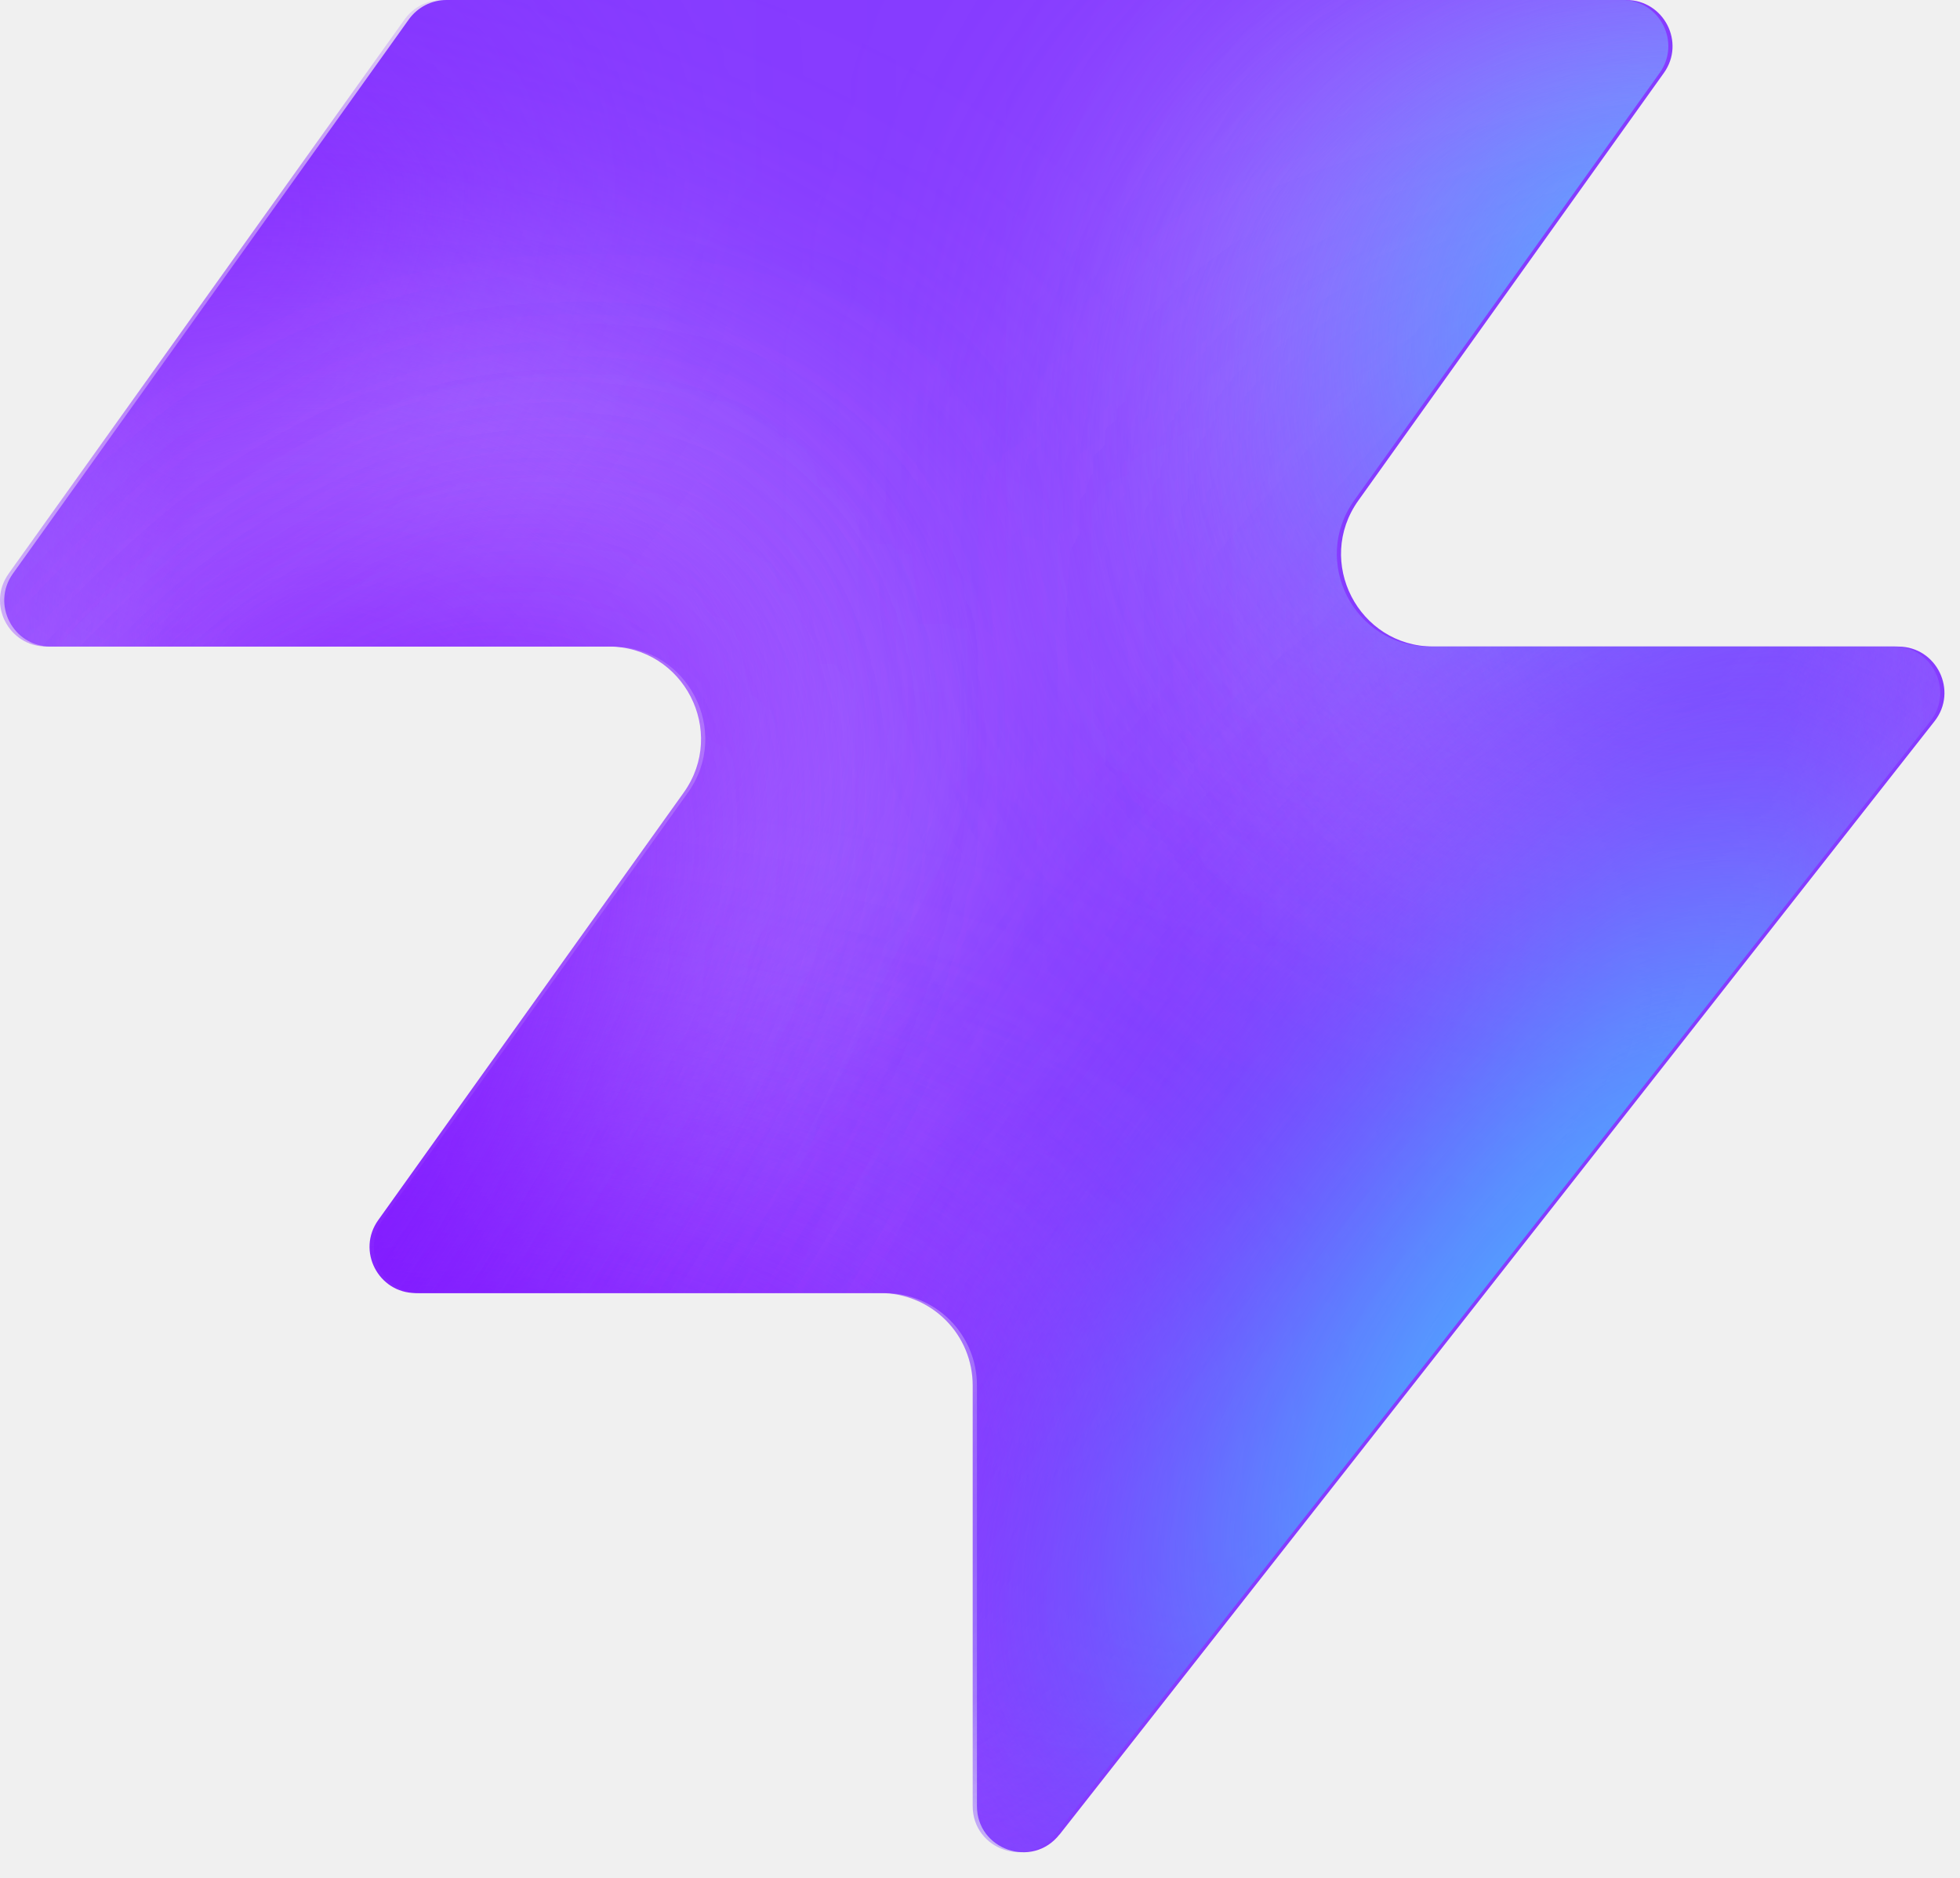
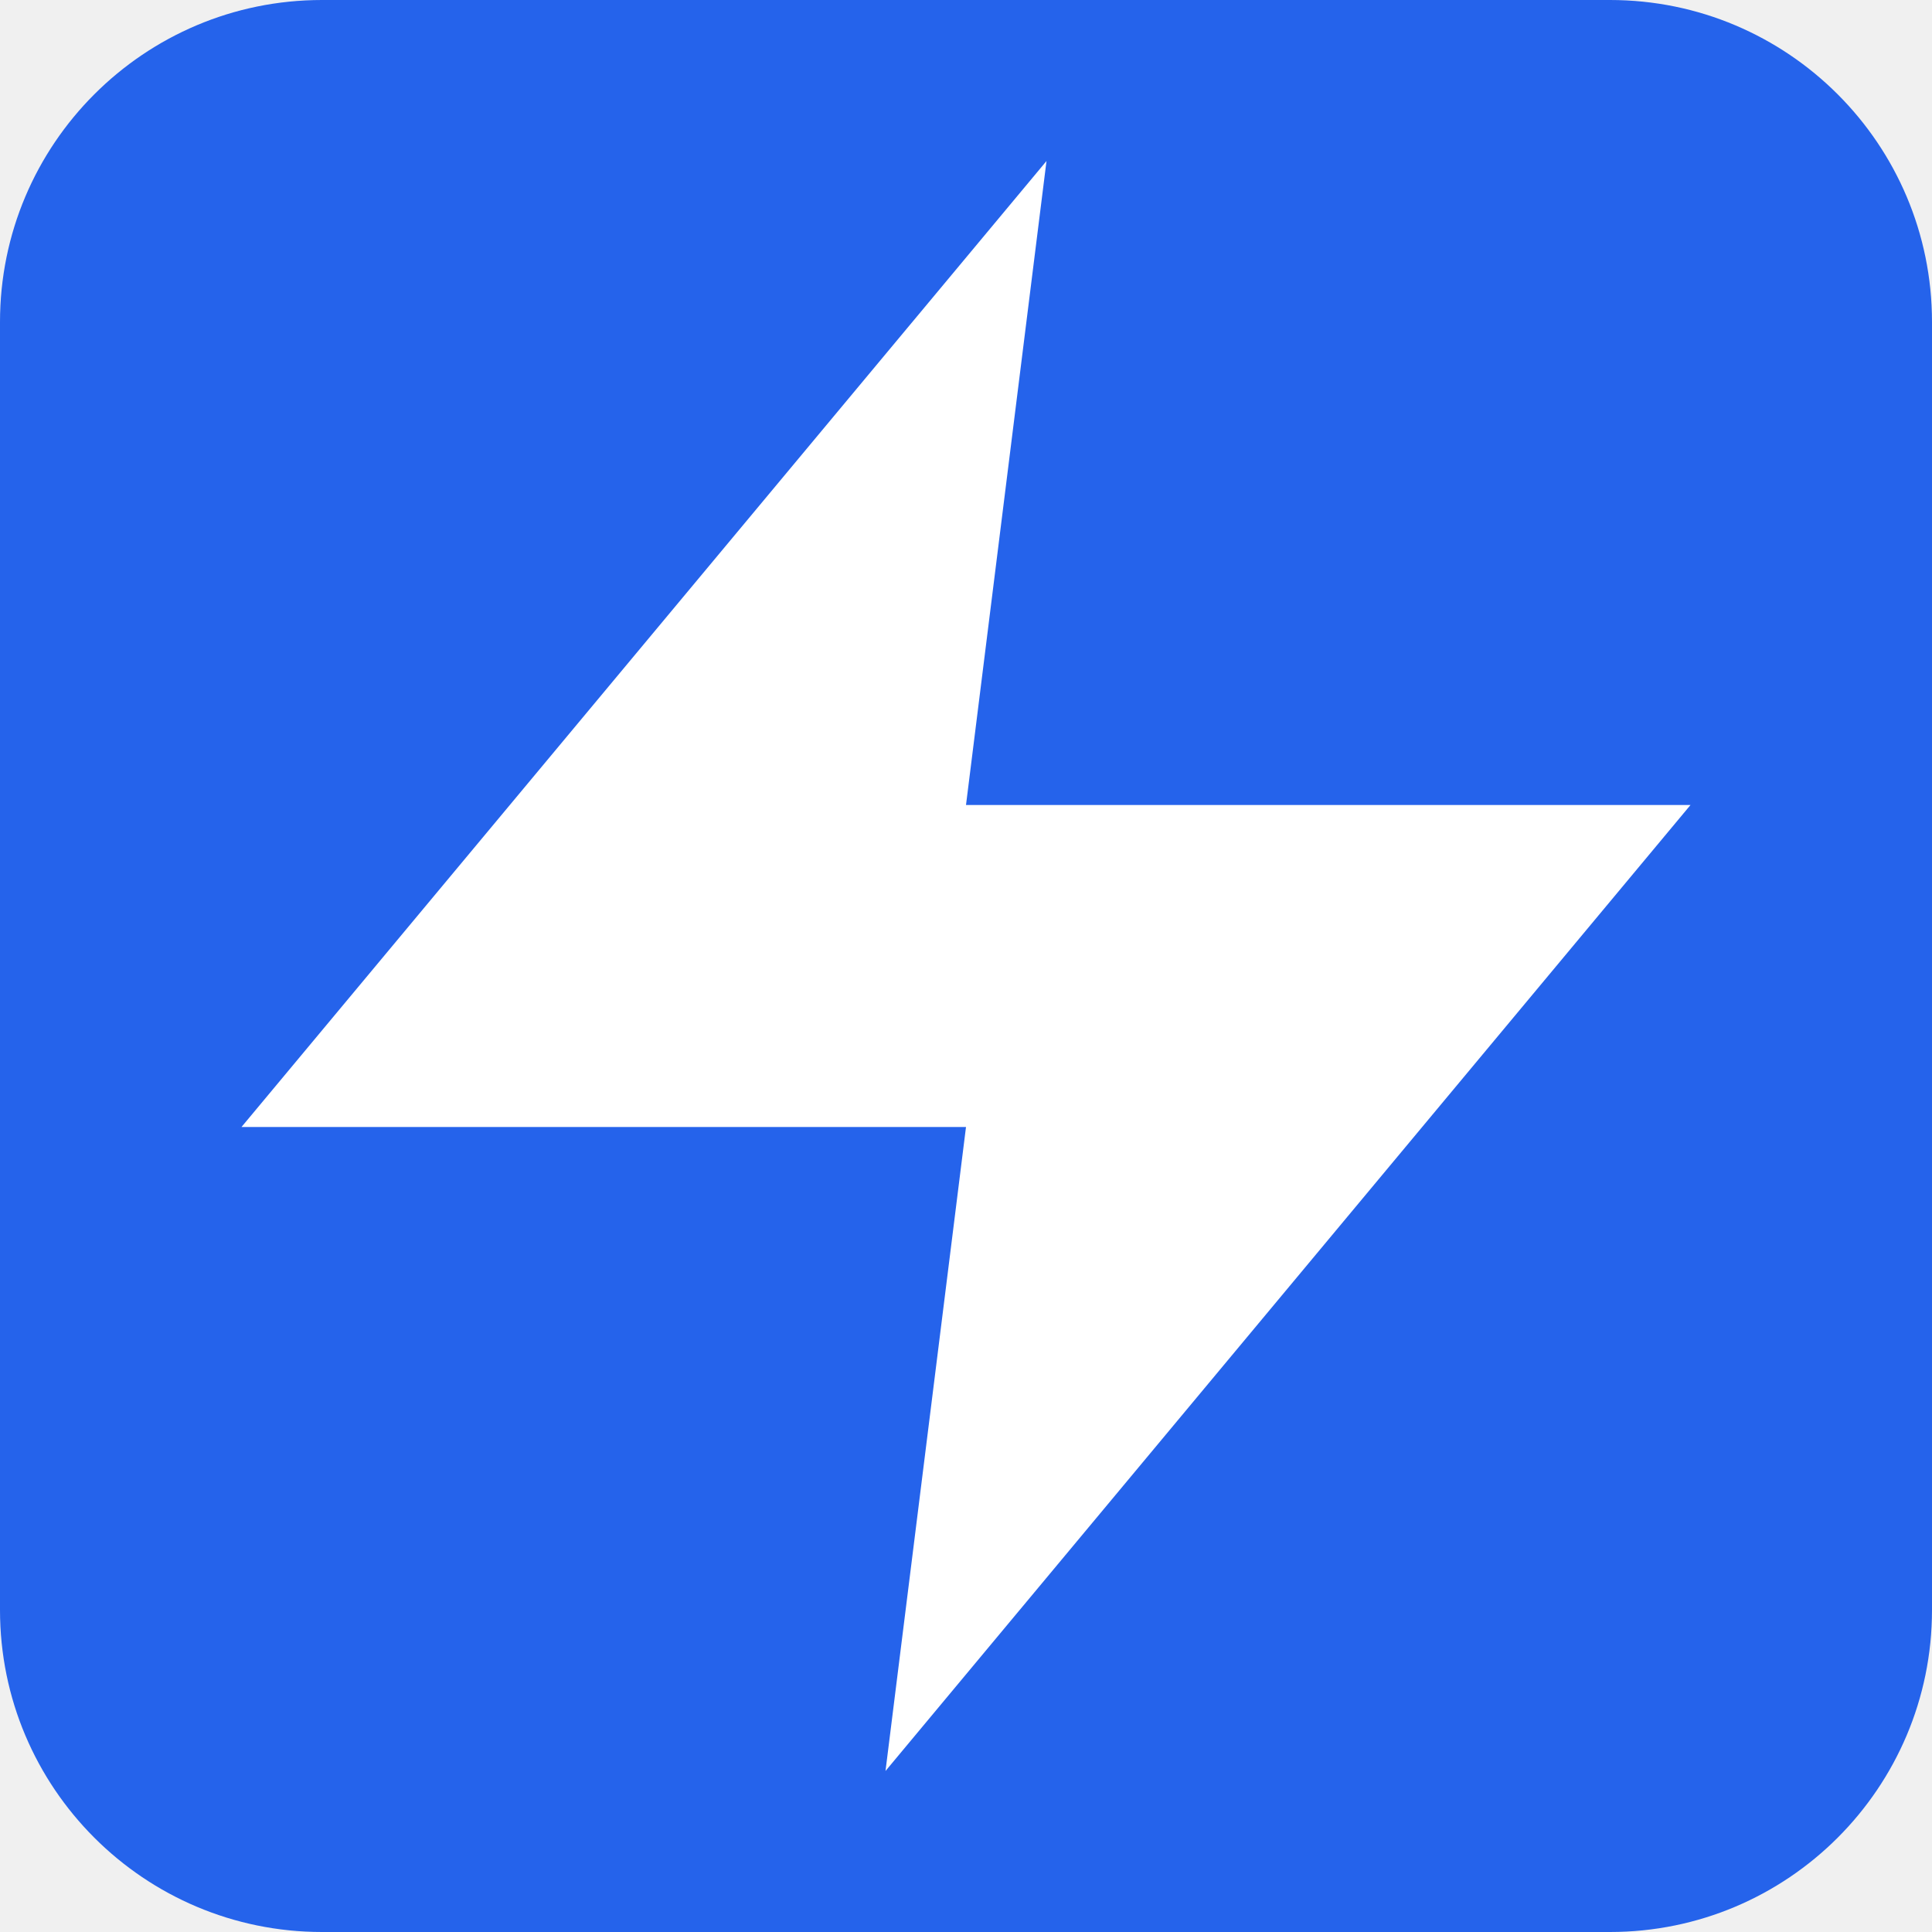
- <svg xmlns="http://www.w3.org/2000/svg" width="48" height="46" fill="none" viewBox="0 0 48 46">
-   <path fill="#863bff" d="M25.946 44.938c-.664.845-2.021.375-2.021-.698V33.937a2.26 2.26 0 0 0-2.262-2.262H10.287c-.92 0-1.456-1.04-.92-1.788l7.48-10.471c1.07-1.497 0-3.578-1.842-3.578H1.237c-.92 0-1.456-1.04-.92-1.788L10.013.474c.214-.297.556-.474.92-.474h28.894c.92 0 1.456 1.04.92 1.788l-7.48 10.471c-1.07 1.498 0 3.579 1.842 3.579h11.377c.943 0 1.473 1.088.89 1.83L25.947 44.94z" style="fill:#863bff;fill:color(display-p3 .525 .23 1);fill-opacity:1" />
-   <mask id="a" width="48" height="46" x="0" y="0" maskUnits="userSpaceOnUse" style="mask-type:alpha">
-     <path fill="#000" d="M25.842 44.938c-.664.844-2.021.375-2.021-.698V33.937a2.26 2.26 0 0 0-2.262-2.262H10.183c-.92 0-1.456-1.04-.92-1.788l7.48-10.471c1.07-1.498 0-3.579-1.842-3.579H1.133c-.92 0-1.456-1.04-.92-1.787L9.91.473c.214-.297.556-.474.92-.474h28.894c.92 0 1.456 1.04.92 1.788l-7.48 10.471c-1.07 1.498 0 3.578 1.842 3.578h11.377c.943 0 1.473 1.088.89 1.832L25.843 44.94z" style="fill:#000;fill-opacity:1" />
-   </mask>
-   <g mask="url(#a)">
-     <g filter="url(#b)">
-       <ellipse cx="5.508" cy="14.704" fill="#ede6ff" rx="5.508" ry="14.704" style="fill:#ede6ff;fill:color(display-p3 .927 .903 1);fill-opacity:1" transform="matrix(.00324 1 1 -.00324 -4.47 31.516)" />
-     </g>
-     <g filter="url(#c)">
-       <ellipse cx="10.399" cy="29.851" fill="#ede6ff" rx="10.399" ry="29.851" style="fill:#ede6ff;fill:color(display-p3 .927 .903 1);fill-opacity:1" transform="matrix(.00324 1 1 -.00324 -39.328 7.883)" />
-     </g>
-     <g filter="url(#d)">
-       <ellipse cx="5.508" cy="30.487" fill="#7e14ff" rx="5.508" ry="30.487" style="fill:#7e14ff;fill:color(display-p3 .492 .077 1);fill-opacity:1" transform="rotate(89.814 -25.913 -14.639)scale(1 -1)" />
-     </g>
-     <g filter="url(#e)">
-       <ellipse cx="5.508" cy="30.599" fill="#7e14ff" rx="5.508" ry="30.599" style="fill:#7e14ff;fill:color(display-p3 .492 .077 1);fill-opacity:1" transform="rotate(89.814 -32.644 -3.334)scale(1 -1)" />
-     </g>
-     <g filter="url(#f)">
-       <ellipse cx="5.508" cy="30.599" fill="#7e14ff" rx="5.508" ry="30.599" style="fill:#7e14ff;fill:color(display-p3 .492 .077 1);fill-opacity:1" transform="matrix(.00324 1 1 -.00324 -34.34 30.47)" />
-     </g>
-     <g filter="url(#g)">
-       <ellipse cx="14.072" cy="22.078" fill="#ede6ff" rx="14.072" ry="22.078" style="fill:#ede6ff;fill:color(display-p3 .927 .903 1);fill-opacity:1" transform="rotate(93.35 24.506 48.493)scale(-1 1)" />
-     </g>
-     <g filter="url(#h)">
-       <ellipse cx="3.47" cy="21.501" fill="#7e14ff" rx="3.47" ry="21.501" style="fill:#7e14ff;fill:color(display-p3 .492 .077 1);fill-opacity:1" transform="rotate(89.009 28.708 47.59)scale(-1 1)" />
-     </g>
-     <g filter="url(#i)">
-       <ellipse cx="3.47" cy="21.501" fill="#7e14ff" rx="3.47" ry="21.501" style="fill:#7e14ff;fill:color(display-p3 .492 .077 1);fill-opacity:1" transform="rotate(89.009 28.708 47.59)scale(-1 1)" />
-     </g>
-     <g filter="url(#j)">
-       <ellipse cx=".387" cy="8.972" fill="#7e14ff" rx="4.407" ry="29.108" style="fill:#7e14ff;fill:color(display-p3 .492 .077 1);fill-opacity:1" transform="rotate(39.51 .387 8.972)" />
-     </g>
-     <g filter="url(#k)">
-       <ellipse cx="47.523" cy="-6.092" fill="#7e14ff" rx="4.407" ry="29.108" style="fill:#7e14ff;fill:color(display-p3 .492 .077 1);fill-opacity:1" transform="rotate(37.892 47.523 -6.092)" />
-     </g>
-     <g filter="url(#l)">
-       <ellipse cx="41.412" cy="6.333" fill="#47bfff" rx="5.971" ry="9.665" style="fill:#47bfff;fill:color(display-p3 .28 .748 1);fill-opacity:1" transform="rotate(37.892 41.412 6.333)" />
-     </g>
-     <g filter="url(#m)">
-       <ellipse cx="-1.879" cy="38.332" fill="#7e14ff" rx="4.407" ry="29.108" style="fill:#7e14ff;fill:color(display-p3 .492 .077 1);fill-opacity:1" transform="rotate(37.892 -1.88 38.332)" />
-     </g>
-     <g filter="url(#n)">
-       <ellipse cx="-1.879" cy="38.332" fill="#7e14ff" rx="4.407" ry="29.108" style="fill:#7e14ff;fill:color(display-p3 .492 .077 1);fill-opacity:1" transform="rotate(37.892 -1.88 38.332)" />
-     </g>
-     <g filter="url(#o)">
-       <ellipse cx="35.651" cy="29.907" fill="#7e14ff" rx="4.407" ry="29.108" style="fill:#7e14ff;fill:color(display-p3 .492 .077 1);fill-opacity:1" transform="rotate(37.892 35.651 29.907)" />
-     </g>
-     <g filter="url(#p)">
-       <ellipse cx="38.418" cy="32.4" fill="#47bfff" rx="5.971" ry="15.297" style="fill:#47bfff;fill:color(display-p3 .28 .748 1);fill-opacity:1" transform="rotate(37.892 38.418 32.4)" />
-     </g>
-   </g>
-   <defs>
-     <filter id="b" width="60.045" height="41.654" x="-19.77" y="16.149" color-interpolation-filters="sRGB" filterUnits="userSpaceOnUse">
-       <feFlood flood-opacity="0" result="BackgroundImageFix" />
-       <feBlend in="SourceGraphic" in2="BackgroundImageFix" result="shape" />
-       <feGaussianBlur result="effect1_foregroundBlur_2002_17158" stdDeviation="7.659" />
-     </filter>
-     <filter id="c" width="90.34" height="51.437" x="-54.613" y="-7.533" color-interpolation-filters="sRGB" filterUnits="userSpaceOnUse">
-       <feFlood flood-opacity="0" result="BackgroundImageFix" />
-       <feBlend in="SourceGraphic" in2="BackgroundImageFix" result="shape" />
-       <feGaussianBlur result="effect1_foregroundBlur_2002_17158" stdDeviation="7.659" />
-     </filter>
-     <filter id="d" width="79.355" height="29.4" x="-49.64" y="2.03" color-interpolation-filters="sRGB" filterUnits="userSpaceOnUse">
-       <feFlood flood-opacity="0" result="BackgroundImageFix" />
-       <feBlend in="SourceGraphic" in2="BackgroundImageFix" result="shape" />
-       <feGaussianBlur result="effect1_foregroundBlur_2002_17158" stdDeviation="4.596" />
-     </filter>
-     <filter id="e" width="79.579" height="29.4" x="-45.045" y="20.029" color-interpolation-filters="sRGB" filterUnits="userSpaceOnUse">
-       <feFlood flood-opacity="0" result="BackgroundImageFix" />
-       <feBlend in="SourceGraphic" in2="BackgroundImageFix" result="shape" />
-       <feGaussianBlur result="effect1_foregroundBlur_2002_17158" stdDeviation="4.596" />
-     </filter>
-     <filter id="f" width="79.579" height="29.4" x="-43.513" y="21.178" color-interpolation-filters="sRGB" filterUnits="userSpaceOnUse">
-       <feFlood flood-opacity="0" result="BackgroundImageFix" />
-       <feBlend in="SourceGraphic" in2="BackgroundImageFix" result="shape" />
-       <feGaussianBlur result="effect1_foregroundBlur_2002_17158" stdDeviation="4.596" />
-     </filter>
-     <filter id="g" width="74.749" height="58.852" x="15.756" y="-17.901" color-interpolation-filters="sRGB" filterUnits="userSpaceOnUse">
-       <feFlood flood-opacity="0" result="BackgroundImageFix" />
-       <feBlend in="SourceGraphic" in2="BackgroundImageFix" result="shape" />
-       <feGaussianBlur result="effect1_foregroundBlur_2002_17158" stdDeviation="7.659" />
-     </filter>
-     <filter id="h" width="61.377" height="25.362" x="23.548" y="2.284" color-interpolation-filters="sRGB" filterUnits="userSpaceOnUse">
-       <feFlood flood-opacity="0" result="BackgroundImageFix" />
-       <feBlend in="SourceGraphic" in2="BackgroundImageFix" result="shape" />
-       <feGaussianBlur result="effect1_foregroundBlur_2002_17158" stdDeviation="4.596" />
-     </filter>
-     <filter id="i" width="61.377" height="25.362" x="23.548" y="2.284" color-interpolation-filters="sRGB" filterUnits="userSpaceOnUse">
-       <feFlood flood-opacity="0" result="BackgroundImageFix" />
-       <feBlend in="SourceGraphic" in2="BackgroundImageFix" result="shape" />
-       <feGaussianBlur result="effect1_foregroundBlur_2002_17158" stdDeviation="4.596" />
-     </filter>
-     <filter id="j" width="56.045" height="63.649" x="-27.636" y="-22.853" color-interpolation-filters="sRGB" filterUnits="userSpaceOnUse">
-       <feFlood flood-opacity="0" result="BackgroundImageFix" />
-       <feBlend in="SourceGraphic" in2="BackgroundImageFix" result="shape" />
-       <feGaussianBlur result="effect1_foregroundBlur_2002_17158" stdDeviation="4.596" />
-     </filter>
-     <filter id="k" width="54.814" height="64.646" x="20.116" y="-38.415" color-interpolation-filters="sRGB" filterUnits="userSpaceOnUse">
-       <feFlood flood-opacity="0" result="BackgroundImageFix" />
-       <feBlend in="SourceGraphic" in2="BackgroundImageFix" result="shape" />
-       <feGaussianBlur result="effect1_foregroundBlur_2002_17158" stdDeviation="4.596" />
-     </filter>
-     <filter id="l" width="33.541" height="35.313" x="24.641" y="-11.323" color-interpolation-filters="sRGB" filterUnits="userSpaceOnUse">
-       <feFlood flood-opacity="0" result="BackgroundImageFix" />
-       <feBlend in="SourceGraphic" in2="BackgroundImageFix" result="shape" />
-       <feGaussianBlur result="effect1_foregroundBlur_2002_17158" stdDeviation="4.596" />
-     </filter>
-     <filter id="m" width="54.814" height="64.646" x="-29.286" y="6.009" color-interpolation-filters="sRGB" filterUnits="userSpaceOnUse">
-       <feFlood flood-opacity="0" result="BackgroundImageFix" />
-       <feBlend in="SourceGraphic" in2="BackgroundImageFix" result="shape" />
-       <feGaussianBlur result="effect1_foregroundBlur_2002_17158" stdDeviation="4.596" />
-     </filter>
-     <filter id="n" width="54.814" height="64.646" x="-29.286" y="6.009" color-interpolation-filters="sRGB" filterUnits="userSpaceOnUse">
-       <feFlood flood-opacity="0" result="BackgroundImageFix" />
-       <feBlend in="SourceGraphic" in2="BackgroundImageFix" result="shape" />
-       <feGaussianBlur result="effect1_foregroundBlur_2002_17158" stdDeviation="4.596" />
-     </filter>
-     <filter id="o" width="54.814" height="64.646" x="8.244" y="-2.416" color-interpolation-filters="sRGB" filterUnits="userSpaceOnUse">
-       <feFlood flood-opacity="0" result="BackgroundImageFix" />
-       <feBlend in="SourceGraphic" in2="BackgroundImageFix" result="shape" />
-       <feGaussianBlur result="effect1_foregroundBlur_2002_17158" stdDeviation="4.596" />
-     </filter>
-     <filter id="p" width="39.409" height="43.623" x="18.713" y="10.588" color-interpolation-filters="sRGB" filterUnits="userSpaceOnUse">
-       <feFlood flood-opacity="0" result="BackgroundImageFix" />
-       <feBlend in="SourceGraphic" in2="BackgroundImageFix" result="shape" />
-       <feGaussianBlur result="effect1_foregroundBlur_2002_17158" stdDeviation="4.596" />
-     </filter>
-   </defs>
+ <svg xmlns="http://www.w3.org/2000/svg" width="64" height="64" viewBox="0 0 24 24" fill="none">
+   <rect width="24" height="24" rx="4" fill="#2563eb" />
+   <path d="M13 2L3 14H12L11 22L21 10H12L13 2Z" fill="white" />
</svg>
